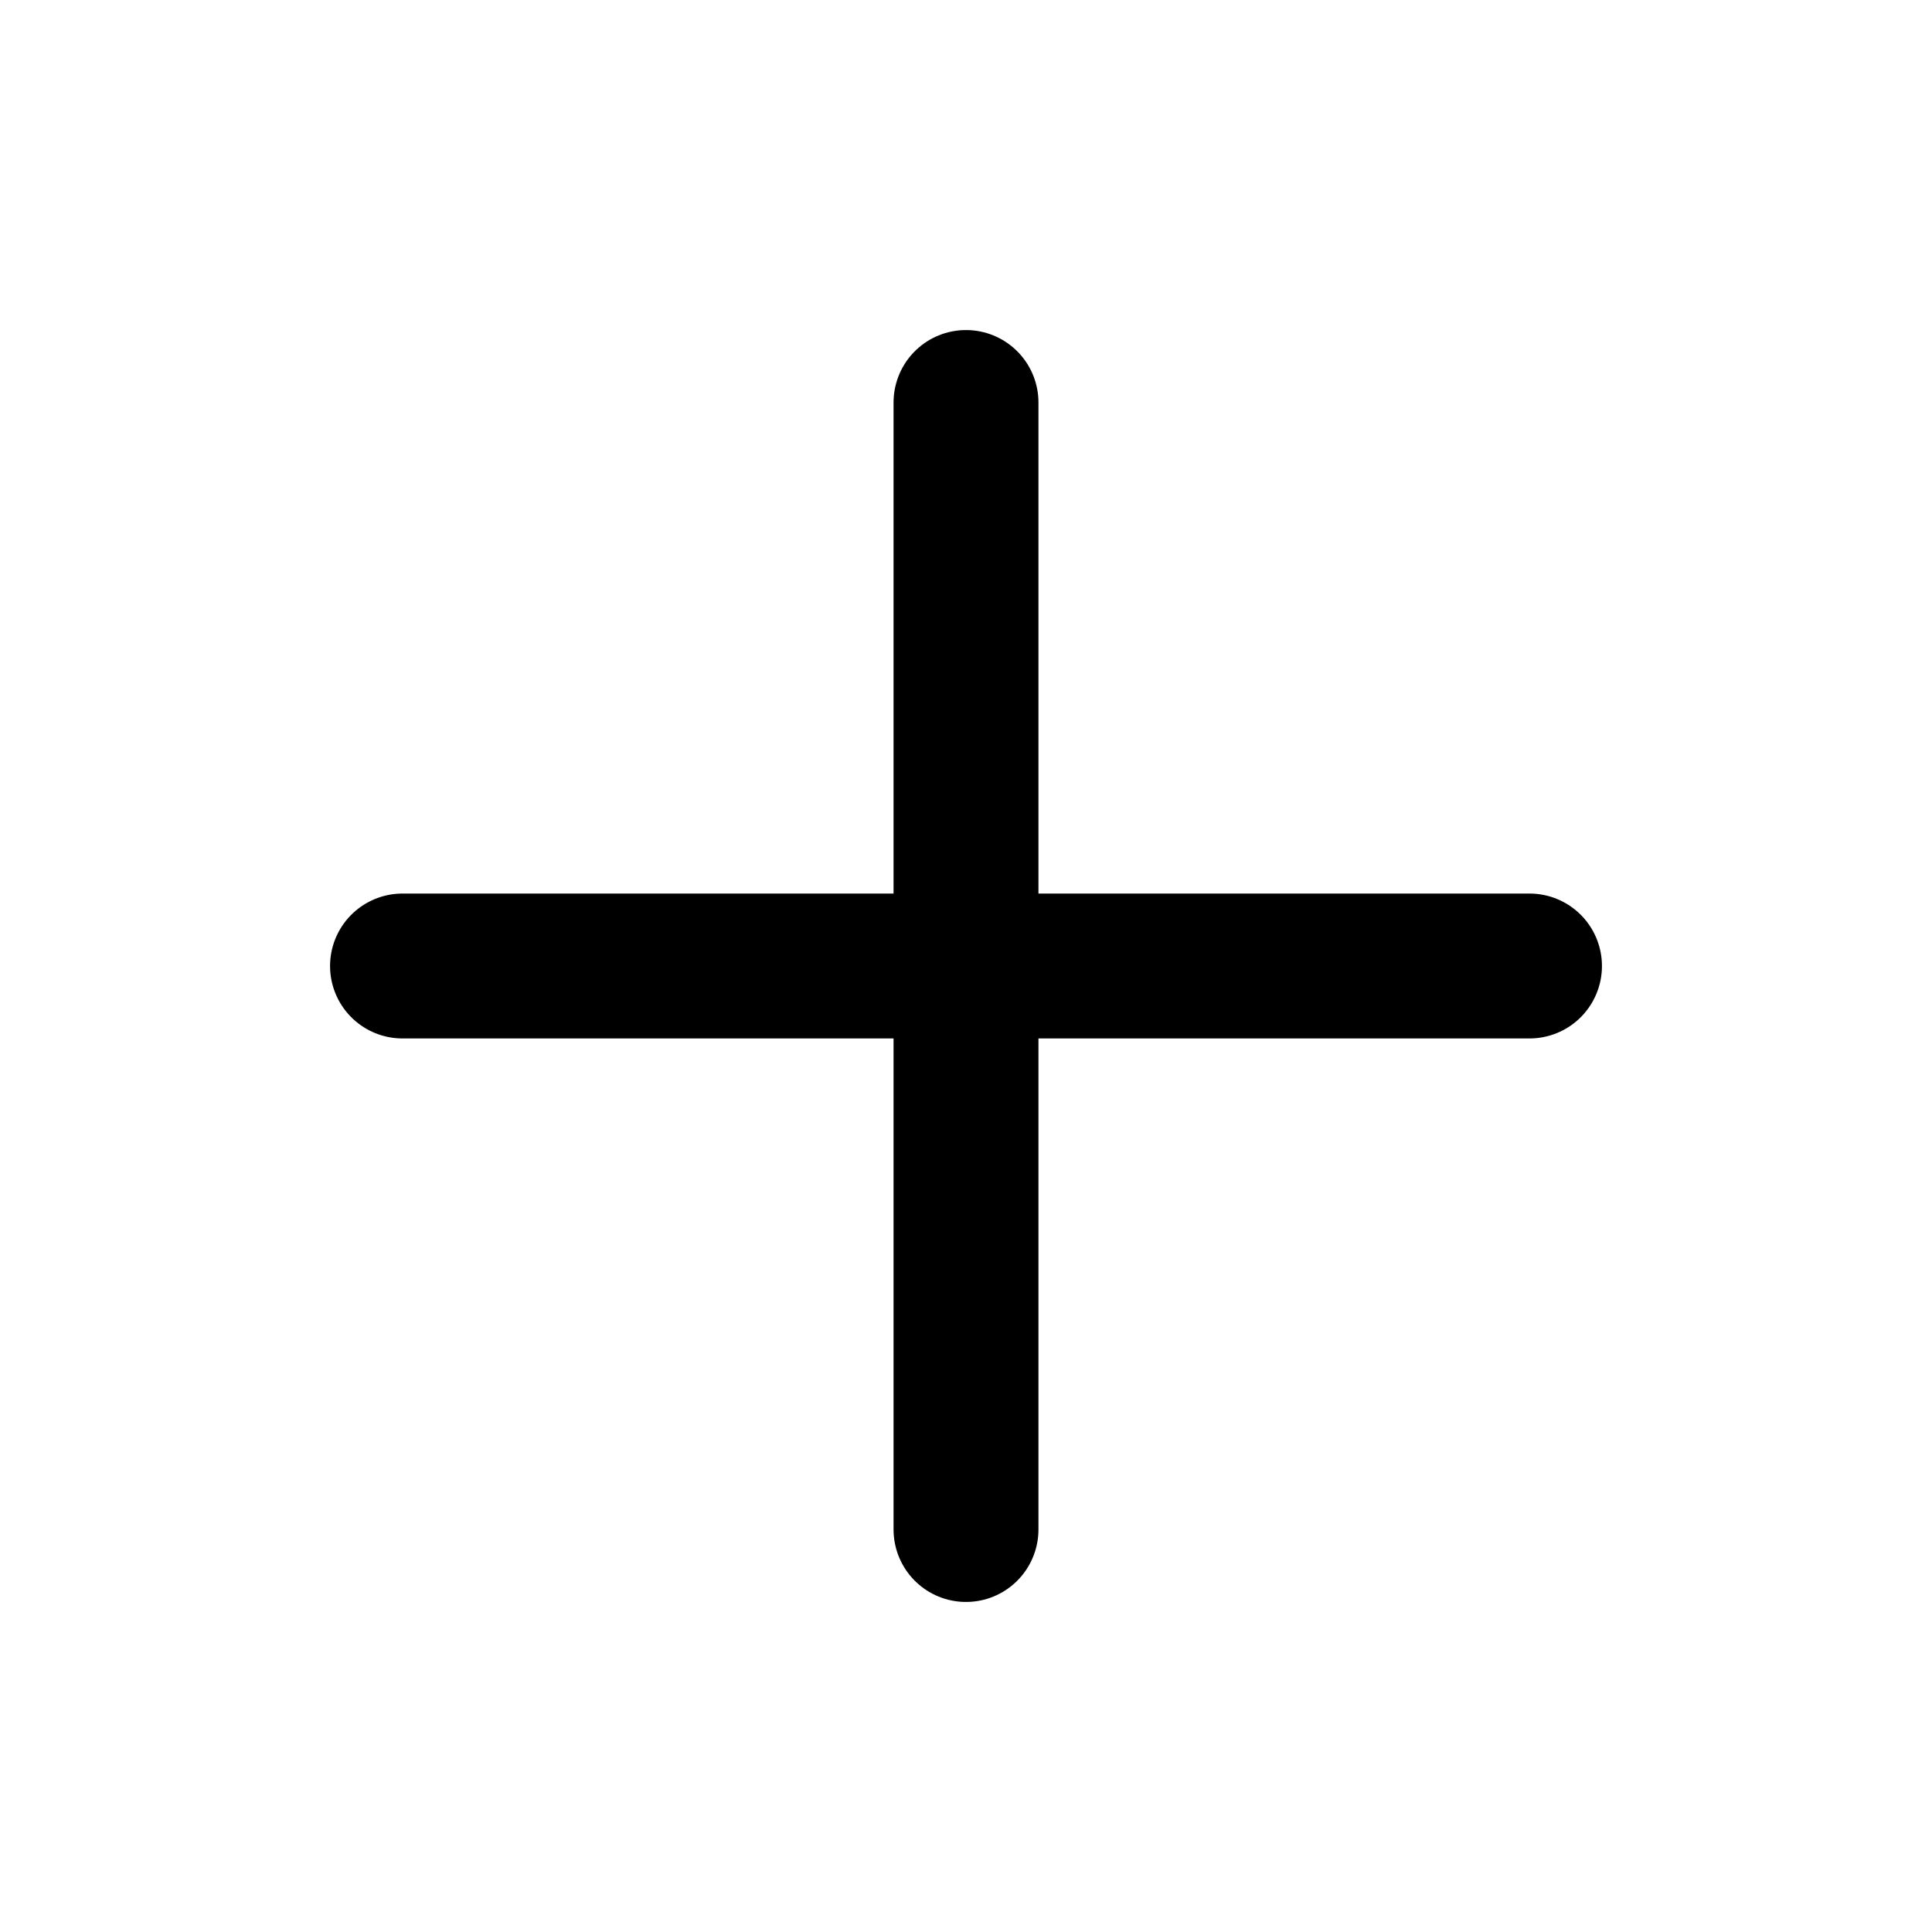
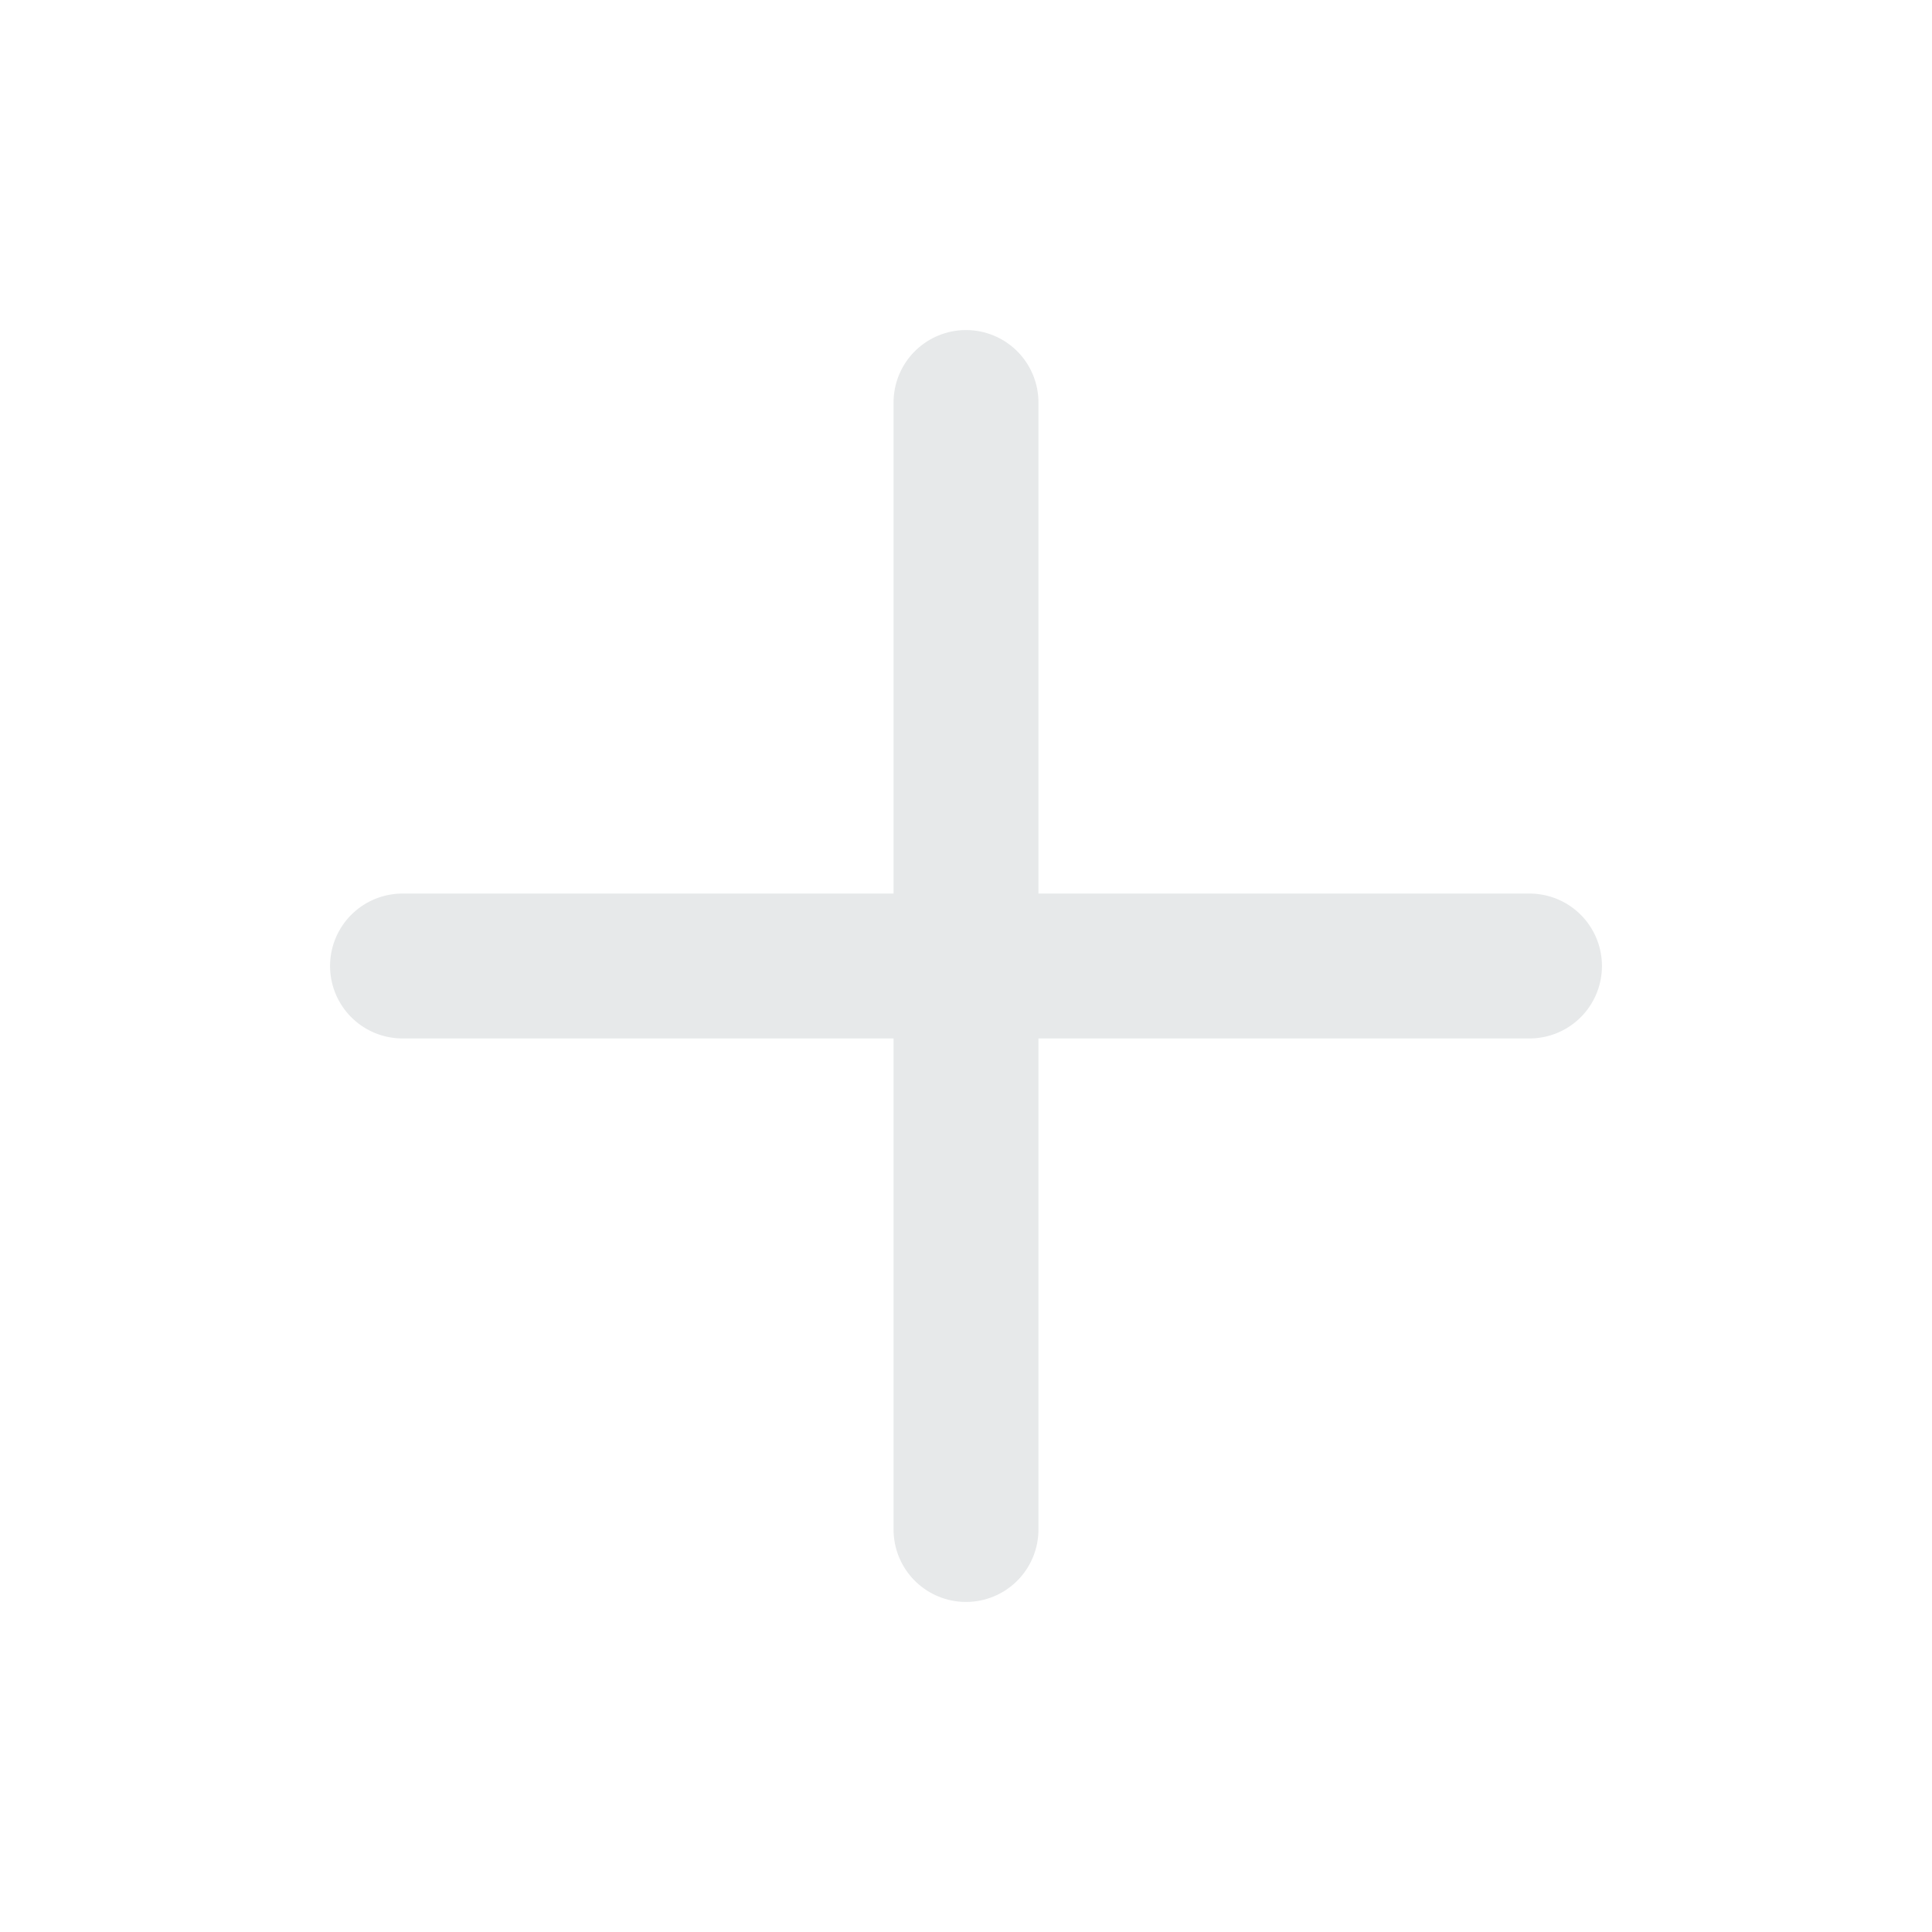
- <svg xmlns="http://www.w3.org/2000/svg" viewBox="0 0 24 24" fill="none" stroke="currentColor" stroke-width="1.8" stroke-linecap="round" stroke-linejoin="round">
+ <svg xmlns="http://www.w3.org/2000/svg" viewBox="0 0 24 24" fill="none" stroke="#e7e9ea" stroke-width="1.8" stroke-linecap="round" stroke-linejoin="round">
  <line x1="12" y1="5" x2="12" y2="19" />
  <line x1="5" y1="12" x2="19" y2="12" />
</svg>
